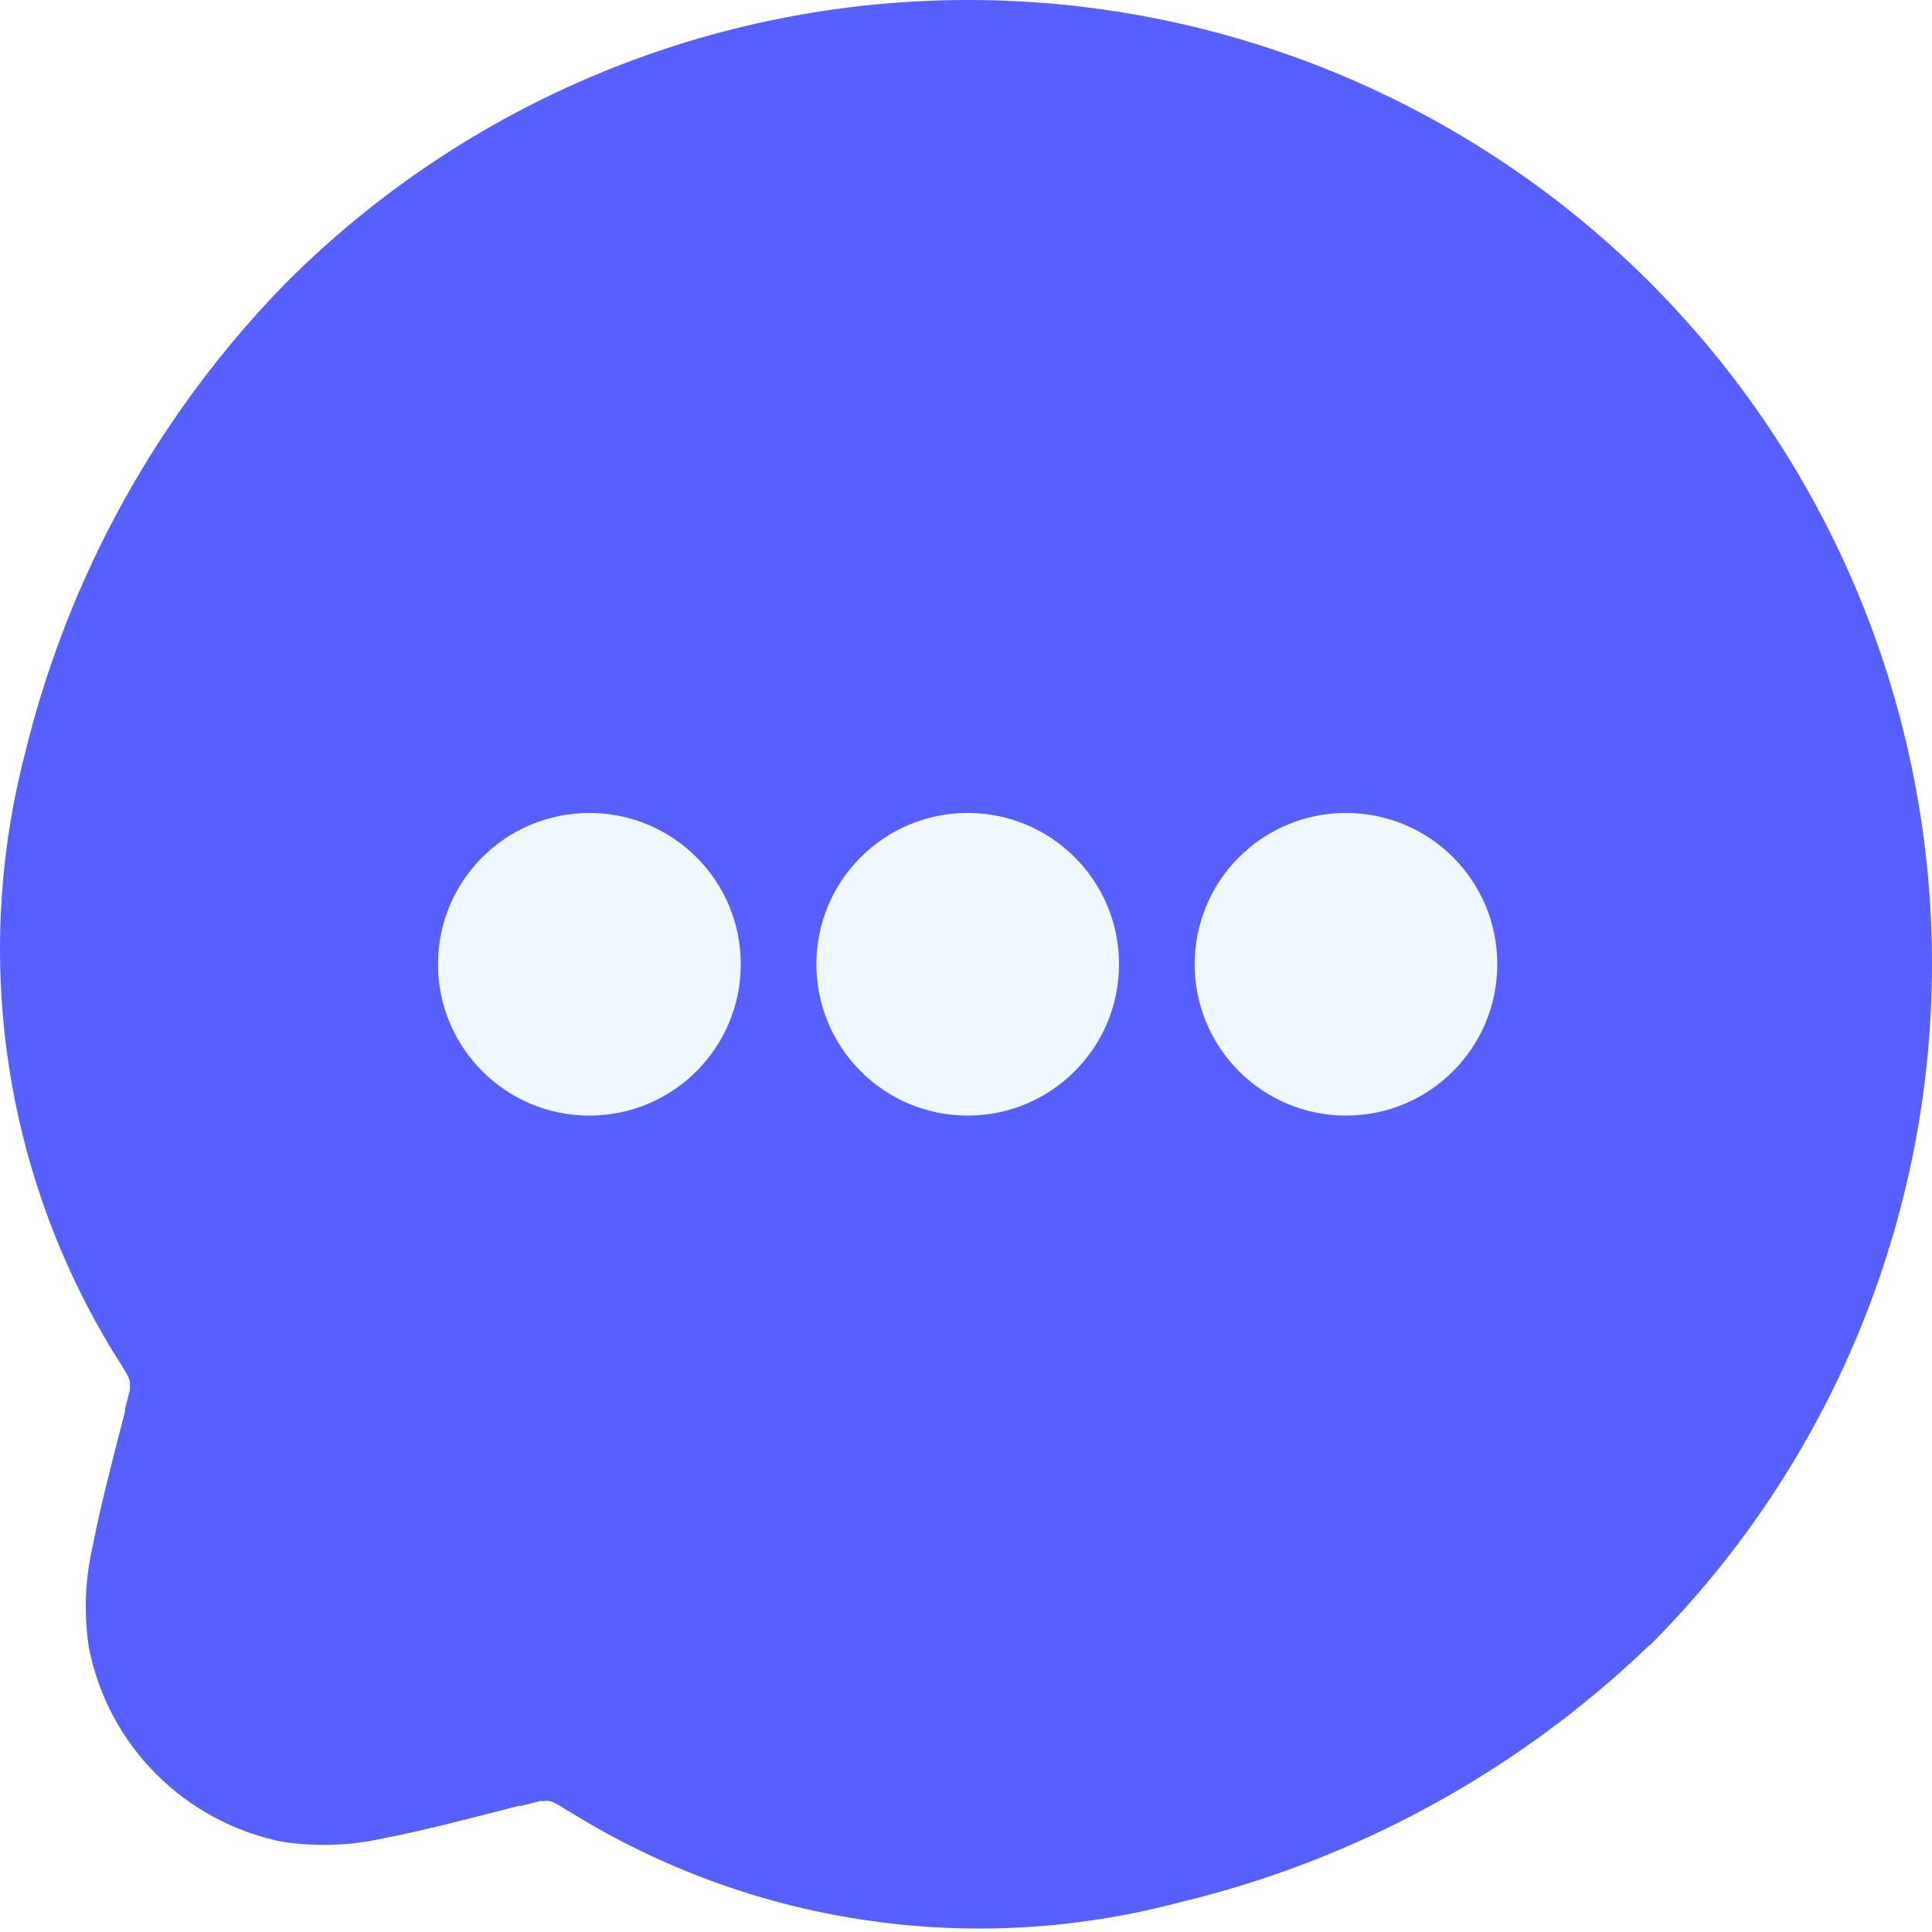
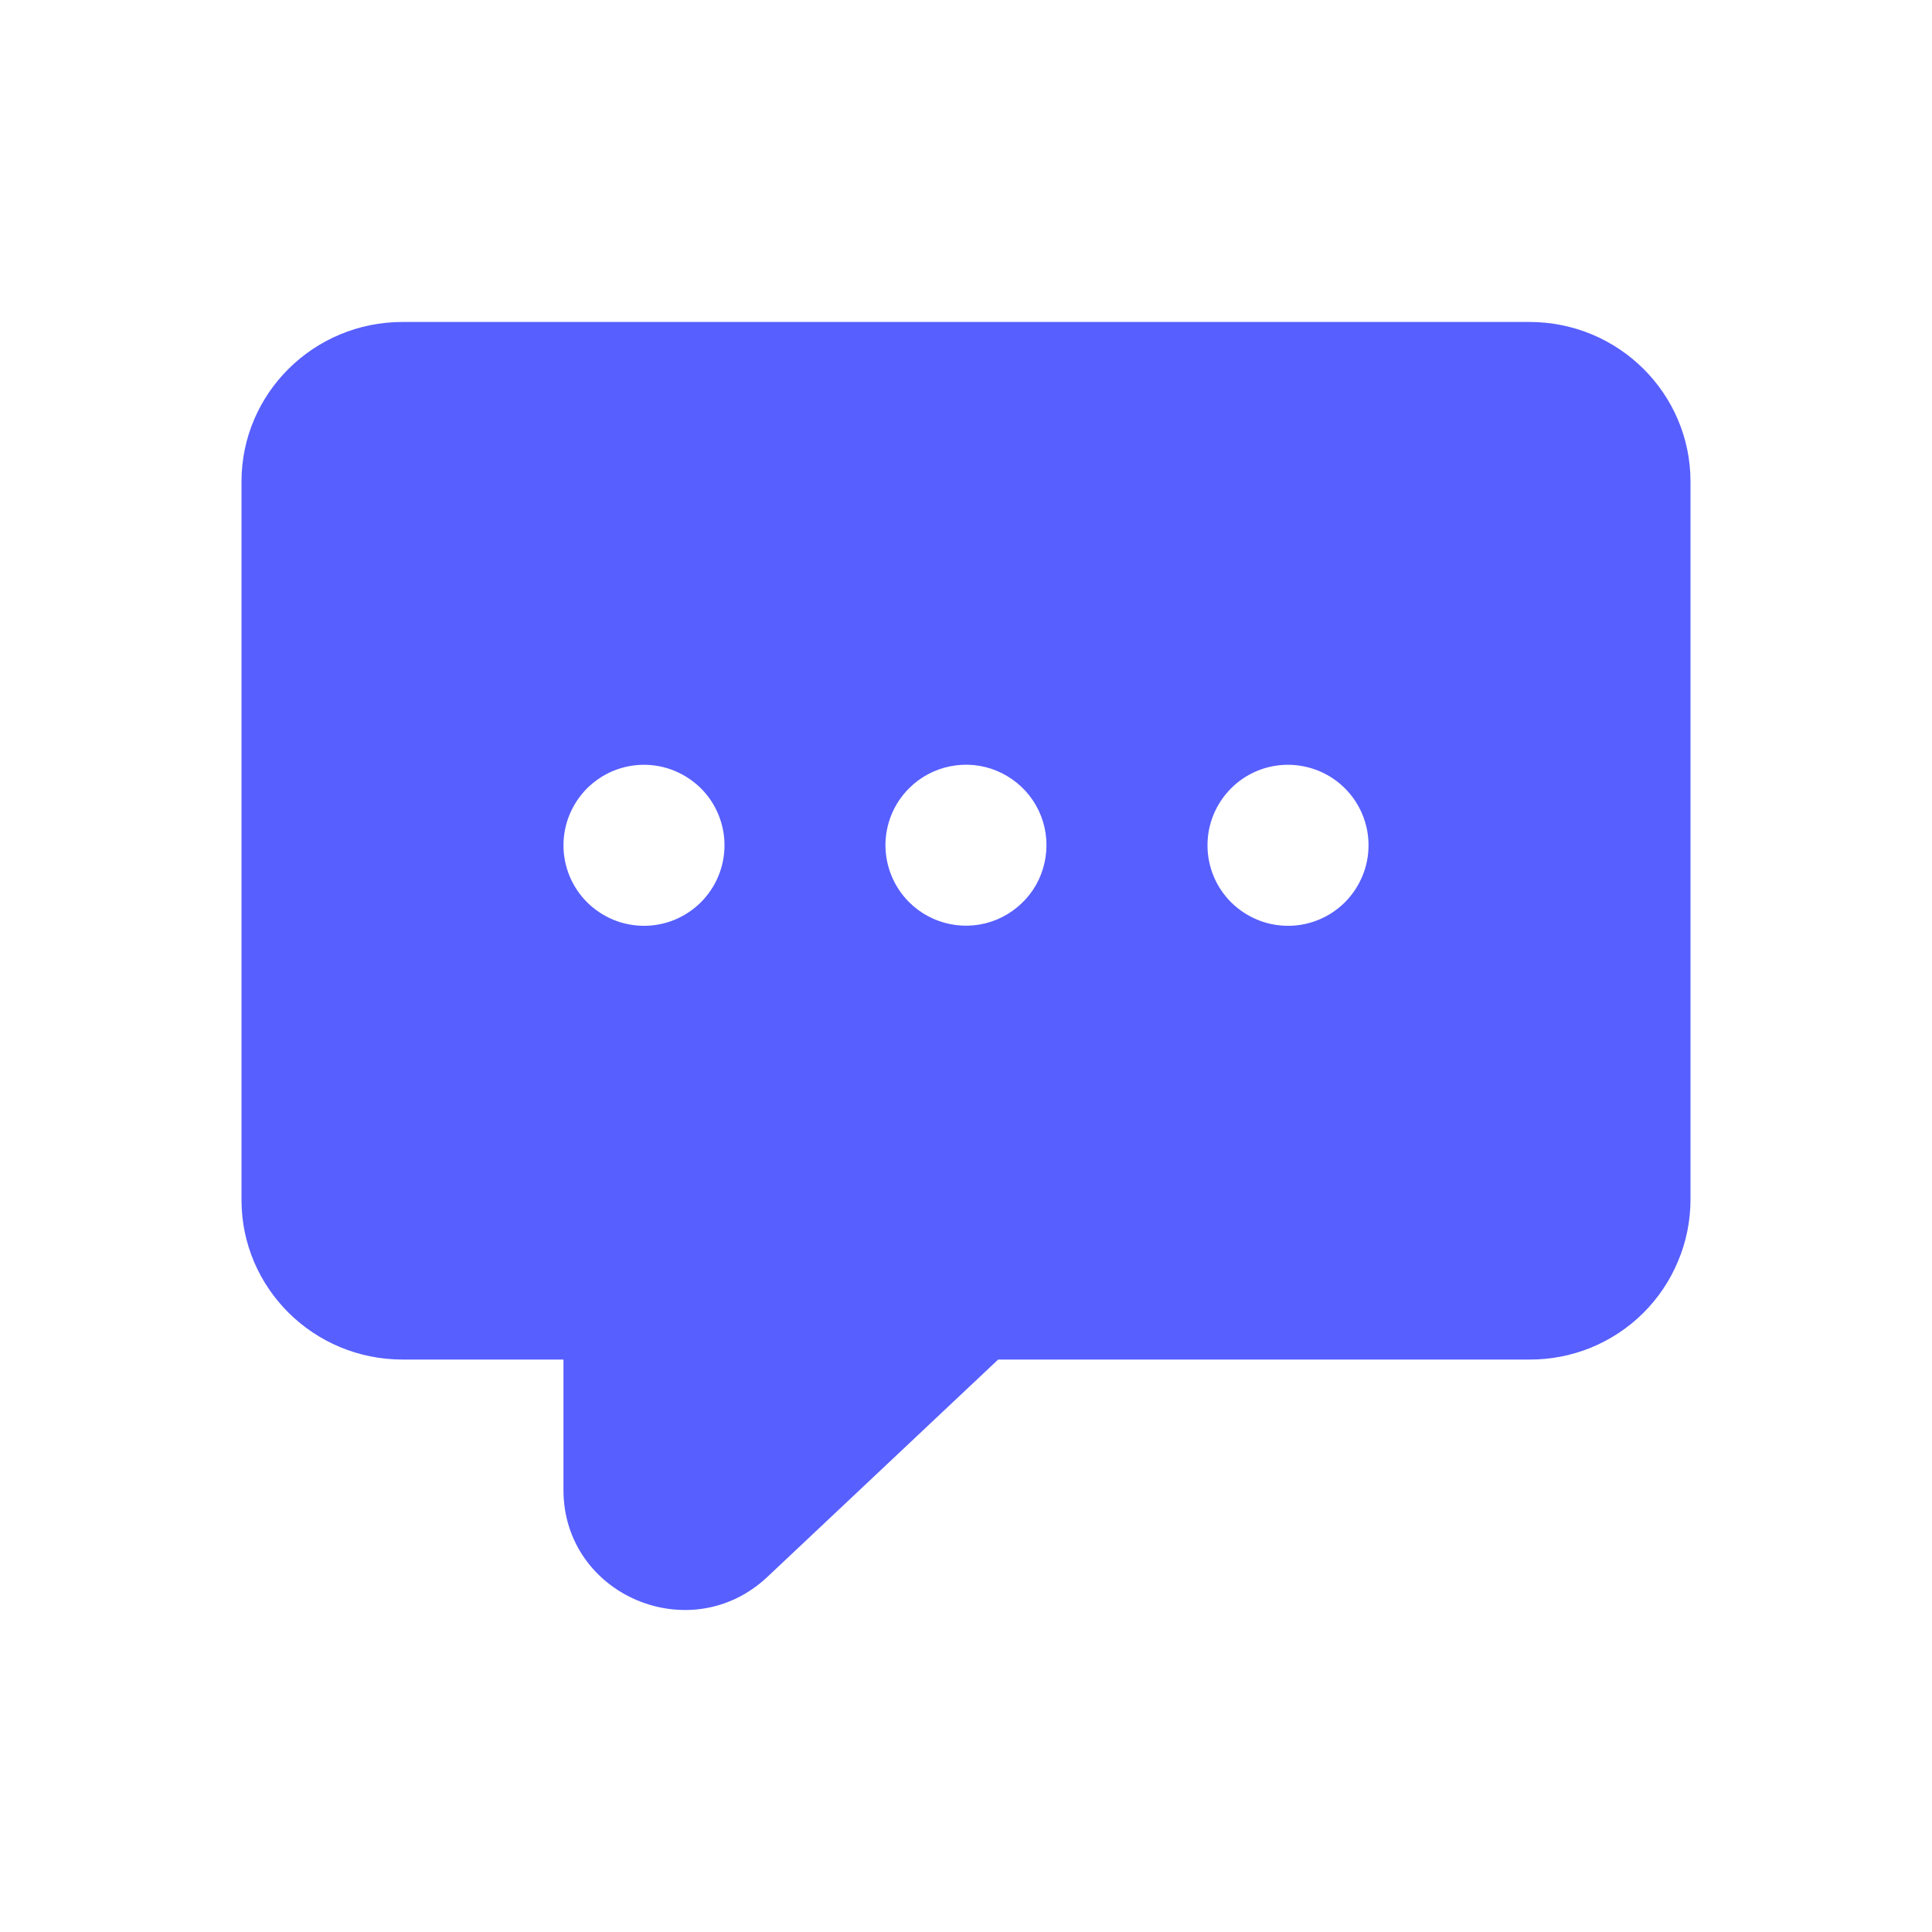
- <svg xmlns="http://www.w3.org/2000/svg" width="14" height="14" viewBox="0 0 14 14" fill="none">
-   <path fill-rule="evenodd" clip-rule="evenodd" d="M11.951 11.923C11.002 12.836 9.826 13.479 8.545 13.786C7.817 13.979 7.058 14.025 6.313 13.92C5.567 13.816 4.85 13.562 4.204 13.175L4.049 13.081L4.013 13.061C4.002 13.056 3.992 13.053 3.98 13.051C3.968 13.049 3.956 13.049 3.943 13.051H3.914L3.776 13.086H3.759C3.365 13.188 3.045 13.27 2.788 13.319C2.543 13.375 2.289 13.384 2.04 13.345C1.697 13.275 1.381 13.105 1.133 12.857C0.885 12.61 0.716 12.294 0.646 11.95C0.606 11.702 0.615 11.448 0.672 11.203C0.721 10.945 0.803 10.626 0.905 10.232V10.214C0.922 10.147 0.932 10.106 0.94 10.076C0.947 10.046 0.94 10.046 0.94 10.046C0.944 10.023 0.94 9.999 0.93 9.978C0.93 9.978 0.924 9.965 0.91 9.942C0.896 9.918 0.861 9.861 0.815 9.788C0.426 9.148 0.169 8.436 0.06 7.695C-0.049 6.954 -0.009 6.198 0.178 5.473C0.49 4.18 1.146 2.996 2.076 2.046C3.386 0.736 5.163 0 7.015 1.39094e-08C8.867 -0 10.644 0.736 11.954 2.045C13.264 3.355 14 5.132 14 6.984C14 8.836 13.264 10.613 11.955 11.923H11.951Z" fill="#575FFF" />
-   <path d="M9.754 8.084C10.36 8.084 10.85 7.593 10.85 6.987C10.85 6.381 10.36 5.891 9.754 5.891C9.148 5.891 8.657 6.381 8.657 6.987C8.657 7.593 9.148 8.084 9.754 8.084Z" fill="#EFF8FF" />
-   <path d="M7.012 8.084C7.618 8.084 8.109 7.593 8.109 6.987C8.109 6.381 7.618 5.891 7.012 5.891C6.407 5.891 5.916 6.381 5.916 6.987C5.916 7.593 6.407 8.084 7.012 8.084Z" fill="#EFF8FF" />
-   <path d="M4.271 8.084C4.877 8.084 5.368 7.593 5.368 6.987C5.368 6.381 4.877 5.891 4.271 5.891C3.665 5.891 3.174 6.381 3.174 6.987C3.174 7.593 3.665 8.084 4.271 8.084Z" fill="#EFF8FF" />
+ <svg xmlns="http://www.w3.org/2000/svg" width="20" height="20" viewBox="0 0 20 20" fill="none">
+   <path fill-rule="evenodd" clip-rule="evenodd" d="M2.5 4.986C2.5 4.073 3.246 3.333 4.167 3.333H15.833C16.754 3.333 17.5 4.073 17.5 4.986V12.422C17.499 12.64 17.456 12.855 17.371 13.056C17.287 13.258 17.164 13.44 17.009 13.594C16.855 13.747 16.671 13.868 16.469 13.951C16.267 14.033 16.051 14.075 15.833 14.074H10.333L7.944 16.324C7.148 17.073 5.833 16.514 5.833 15.424V14.074H4.167C3.246 14.074 2.5 13.334 2.5 12.422V4.986ZM7.255 8.16C7.177 8.083 7.085 8.022 6.984 7.98C6.883 7.938 6.775 7.917 6.665 7.917C6.556 7.917 6.447 7.939 6.346 7.981C6.245 8.023 6.154 8.085 6.076 8.162C5.999 8.24 5.938 8.332 5.896 8.433C5.854 8.534 5.833 8.642 5.833 8.752C5.833 8.861 5.855 8.97 5.897 9.071C5.939 9.172 6.001 9.264 6.078 9.341C6.156 9.418 6.248 9.479 6.349 9.521C6.45 9.563 6.559 9.584 6.668 9.584C6.778 9.584 6.886 9.562 6.987 9.52C7.088 9.478 7.18 9.416 7.257 9.339C7.334 9.261 7.396 9.169 7.437 9.068C7.479 8.967 7.5 8.858 7.5 8.749C7.5 8.639 7.478 8.531 7.436 8.43C7.394 8.329 7.333 8.237 7.255 8.16ZM9.409 8.162C9.525 8.045 9.674 7.965 9.835 7.933C9.997 7.9 10.165 7.916 10.317 7.979C10.469 8.042 10.6 8.148 10.692 8.285C10.784 8.422 10.833 8.583 10.833 8.748C10.833 8.913 10.785 9.074 10.694 9.211C10.602 9.348 10.472 9.455 10.32 9.519C10.168 9.582 10.001 9.599 9.839 9.567C9.677 9.535 9.528 9.456 9.412 9.34C9.255 9.184 9.167 8.972 9.166 8.751C9.166 8.53 9.253 8.318 9.409 8.162ZM13.922 8.16C13.765 8.004 13.553 7.917 13.332 7.917C13.111 7.917 12.899 8.005 12.743 8.162C12.587 8.319 12.499 8.531 12.5 8.752C12.5 8.973 12.588 9.185 12.745 9.341C12.822 9.418 12.915 9.479 13.016 9.521C13.117 9.563 13.225 9.584 13.335 9.584C13.444 9.584 13.553 9.562 13.654 9.52C13.755 9.478 13.847 9.416 13.924 9.339C14.001 9.261 14.062 9.169 14.104 9.068C14.146 8.967 14.167 8.858 14.167 8.749C14.167 8.639 14.145 8.531 14.103 8.43C14.061 8.329 13.999 8.237 13.922 8.16Z" fill="#575FFF" />
</svg>
